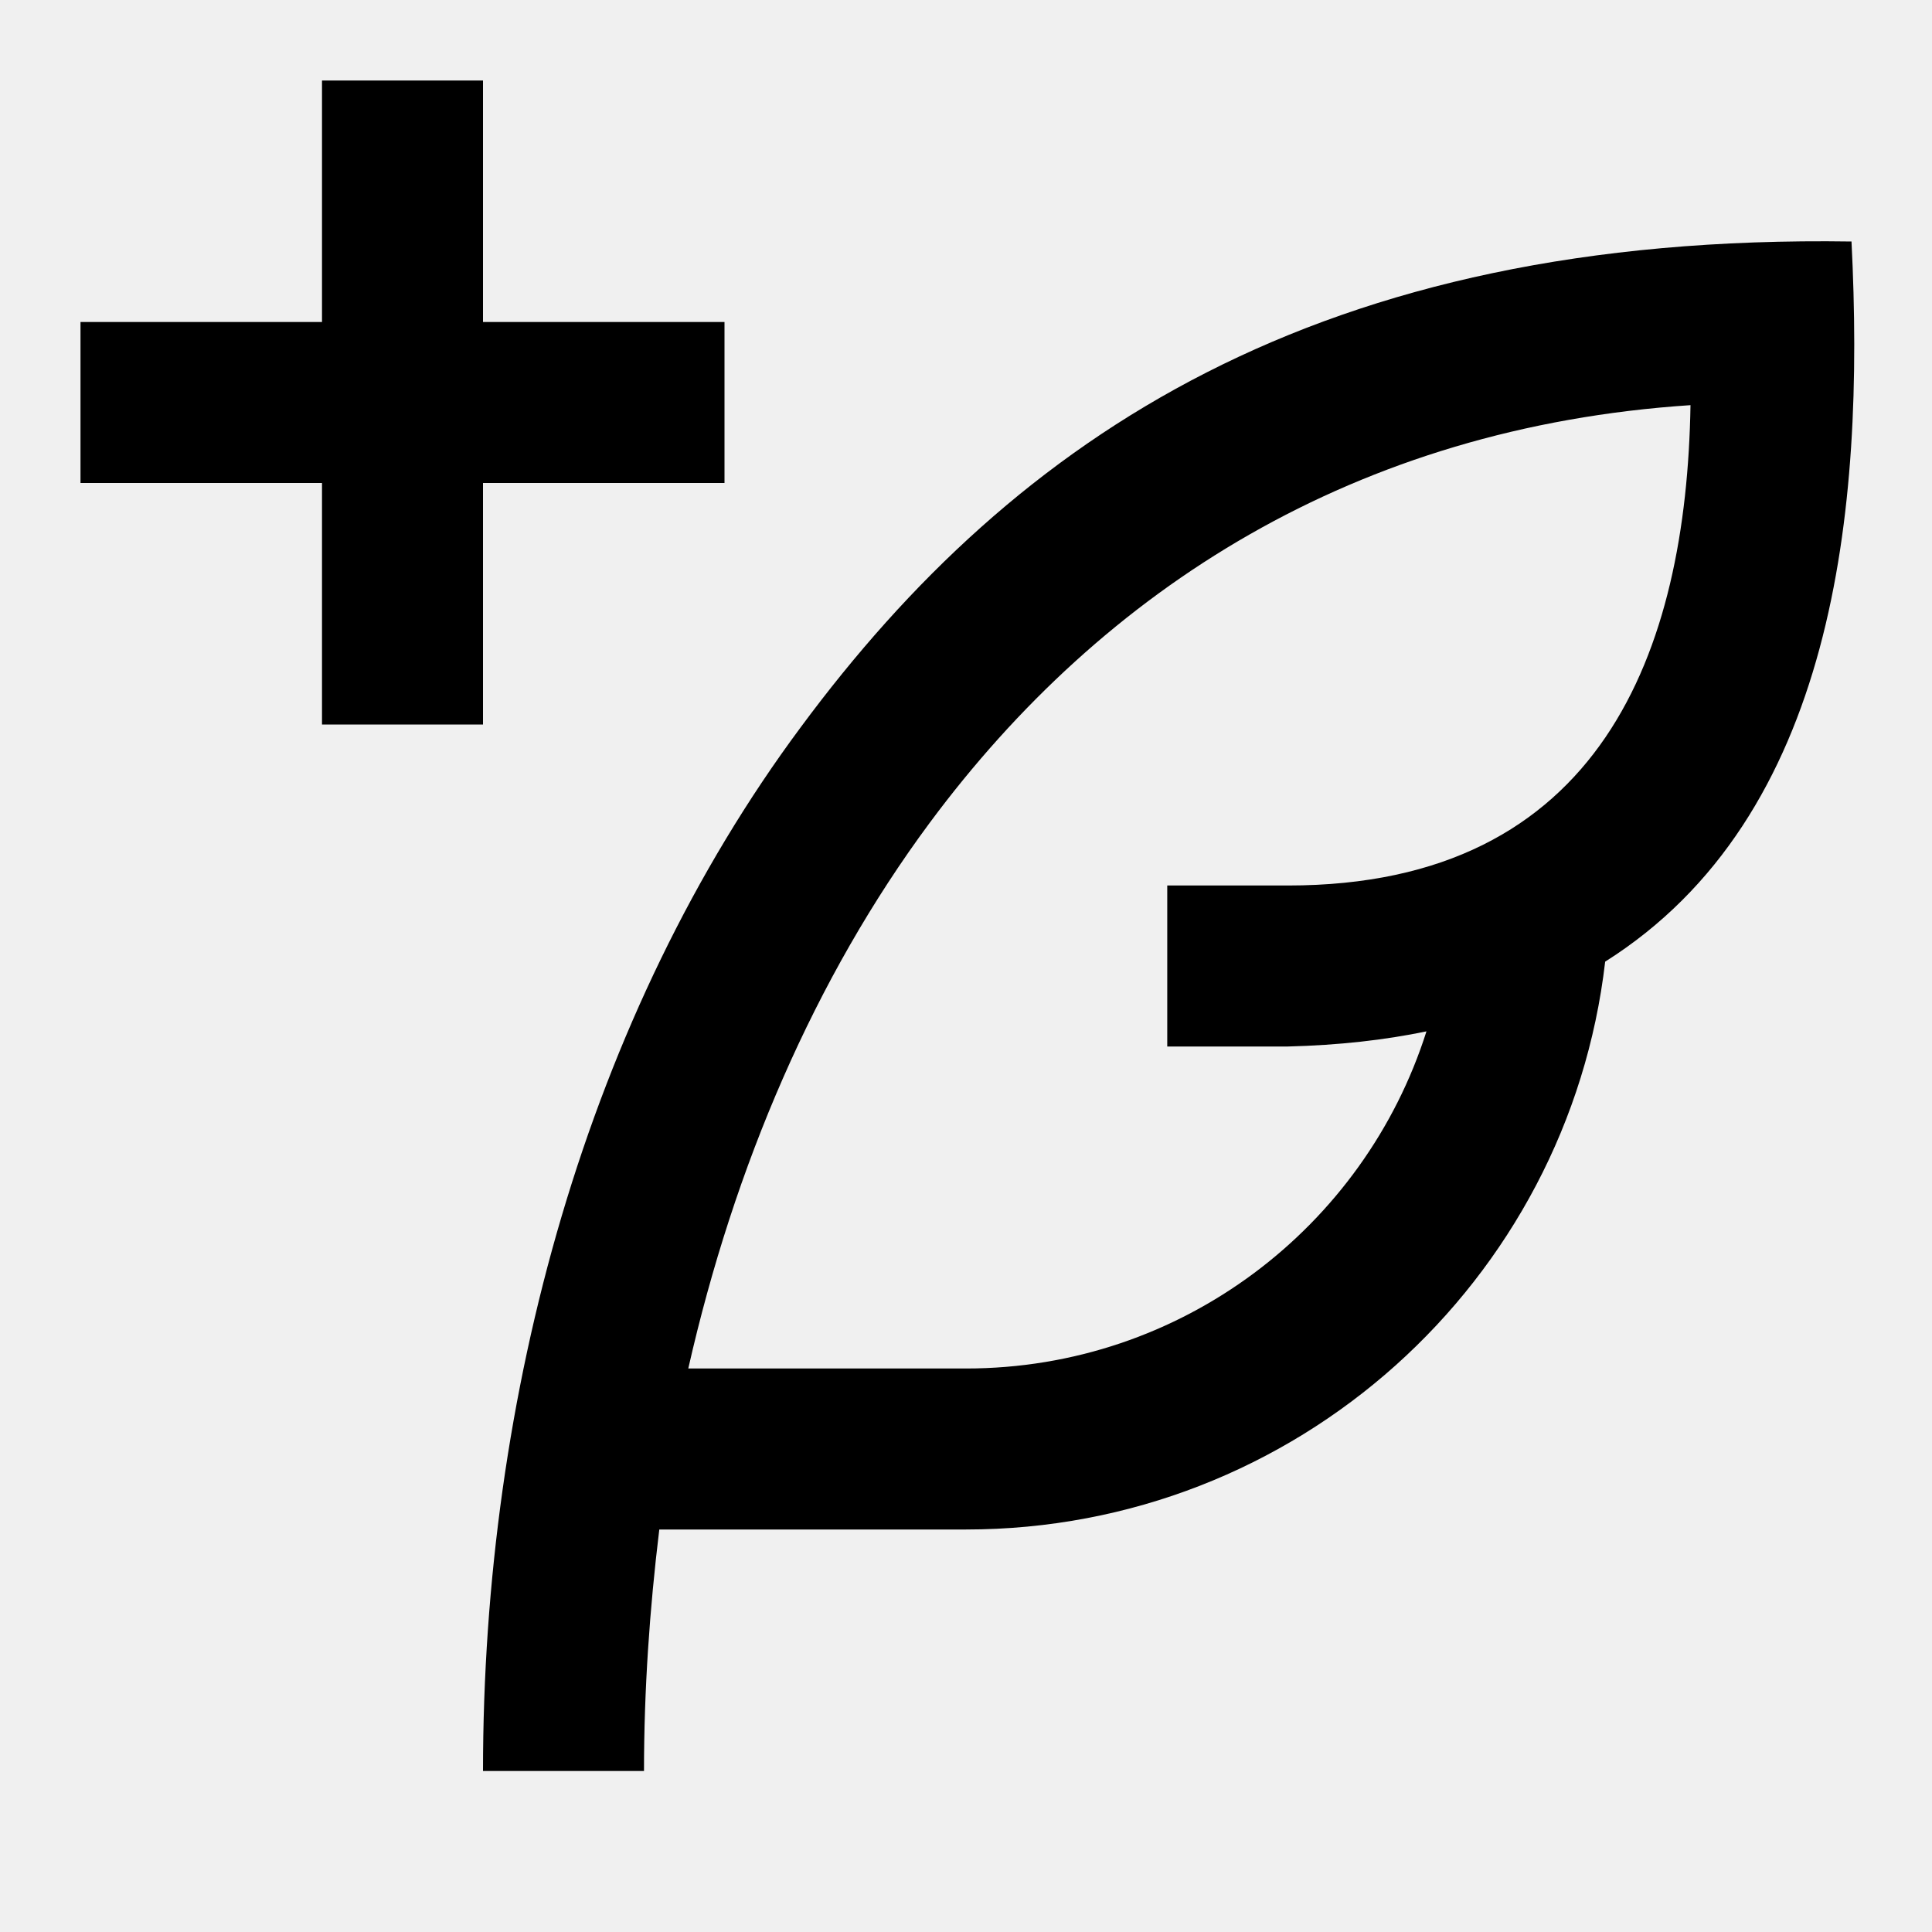
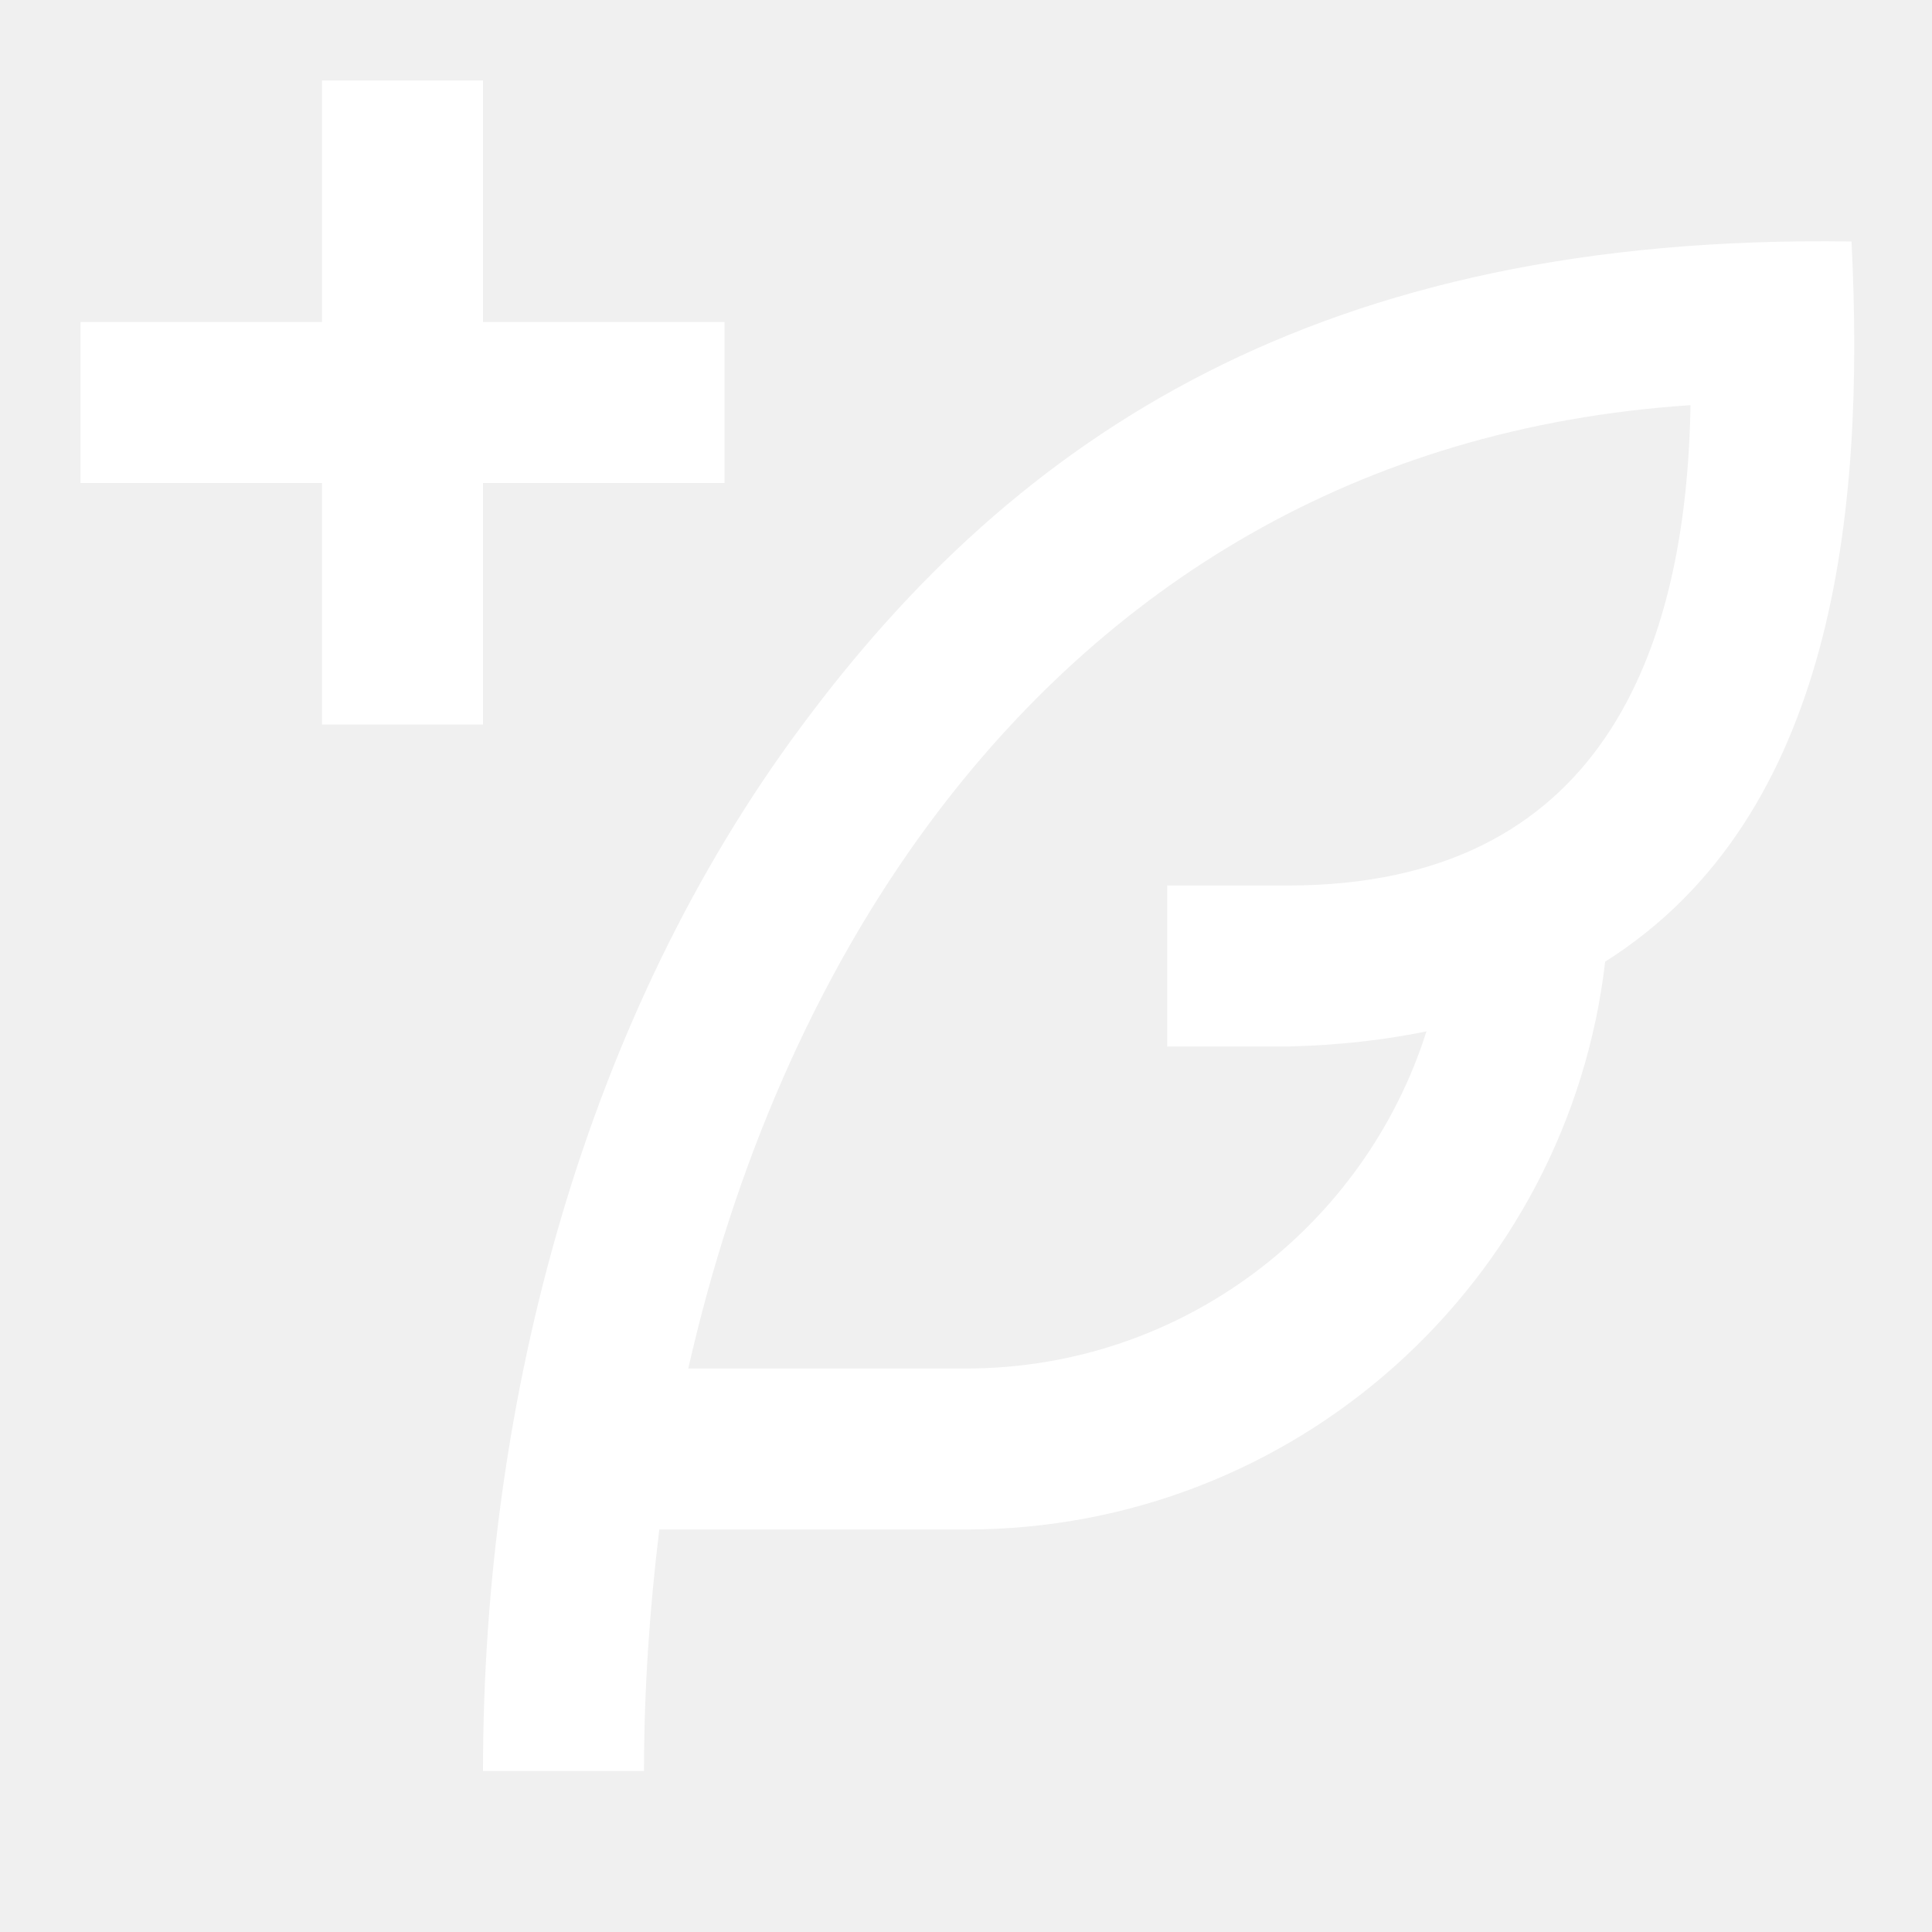
<svg xmlns="http://www.w3.org/2000/svg" viewBox="0 0 24 24">
  <g>
-     <path d="M23 3c-6.62-.1-10.38 2.421-13.05 6.03C7.29 12.61 6 17.331 6 22h2c0-1.007.07-2.012.19-3H12c4.1 0 7.48-3.082 7.94-7.054C22.79 10.147 23.17 6.359 23 3zm-7 8h-1.5v2H16c.63-.016 1.2-.08 1.72-.188C16.95 15.24 14.68 17 12 17H8.55c.57-2.512 1.57-4.851 3-6.78 2.16-2.912 5.29-4.911 9.45-5.187C20.95 8.079 19.9 11 16 11zM4 9V6H1V4h3V1h2v3h3v2H6v3H4z" />
+     <path fill="white" d="M23 3c-6.62-.1-10.38 2.421-13.05 6.03C7.29 12.61 6 17.331 6 22h2c0-1.007.07-2.012.19-3H12c4.1 0 7.48-3.082 7.94-7.054C22.79 10.147 23.17 6.359 23 3zm-7 8h-1.5v2H16c.63-.016 1.2-.08 1.72-.188C16.95 15.24 14.68 17 12 17H8.55c.57-2.512 1.57-4.851 3-6.78 2.16-2.912 5.29-4.911 9.45-5.187C20.95 8.079 19.9 11 16 11zM4 9V6H1V4h3V1h2v3h3v2H6v3H4z" />
  </g>
</svg>
